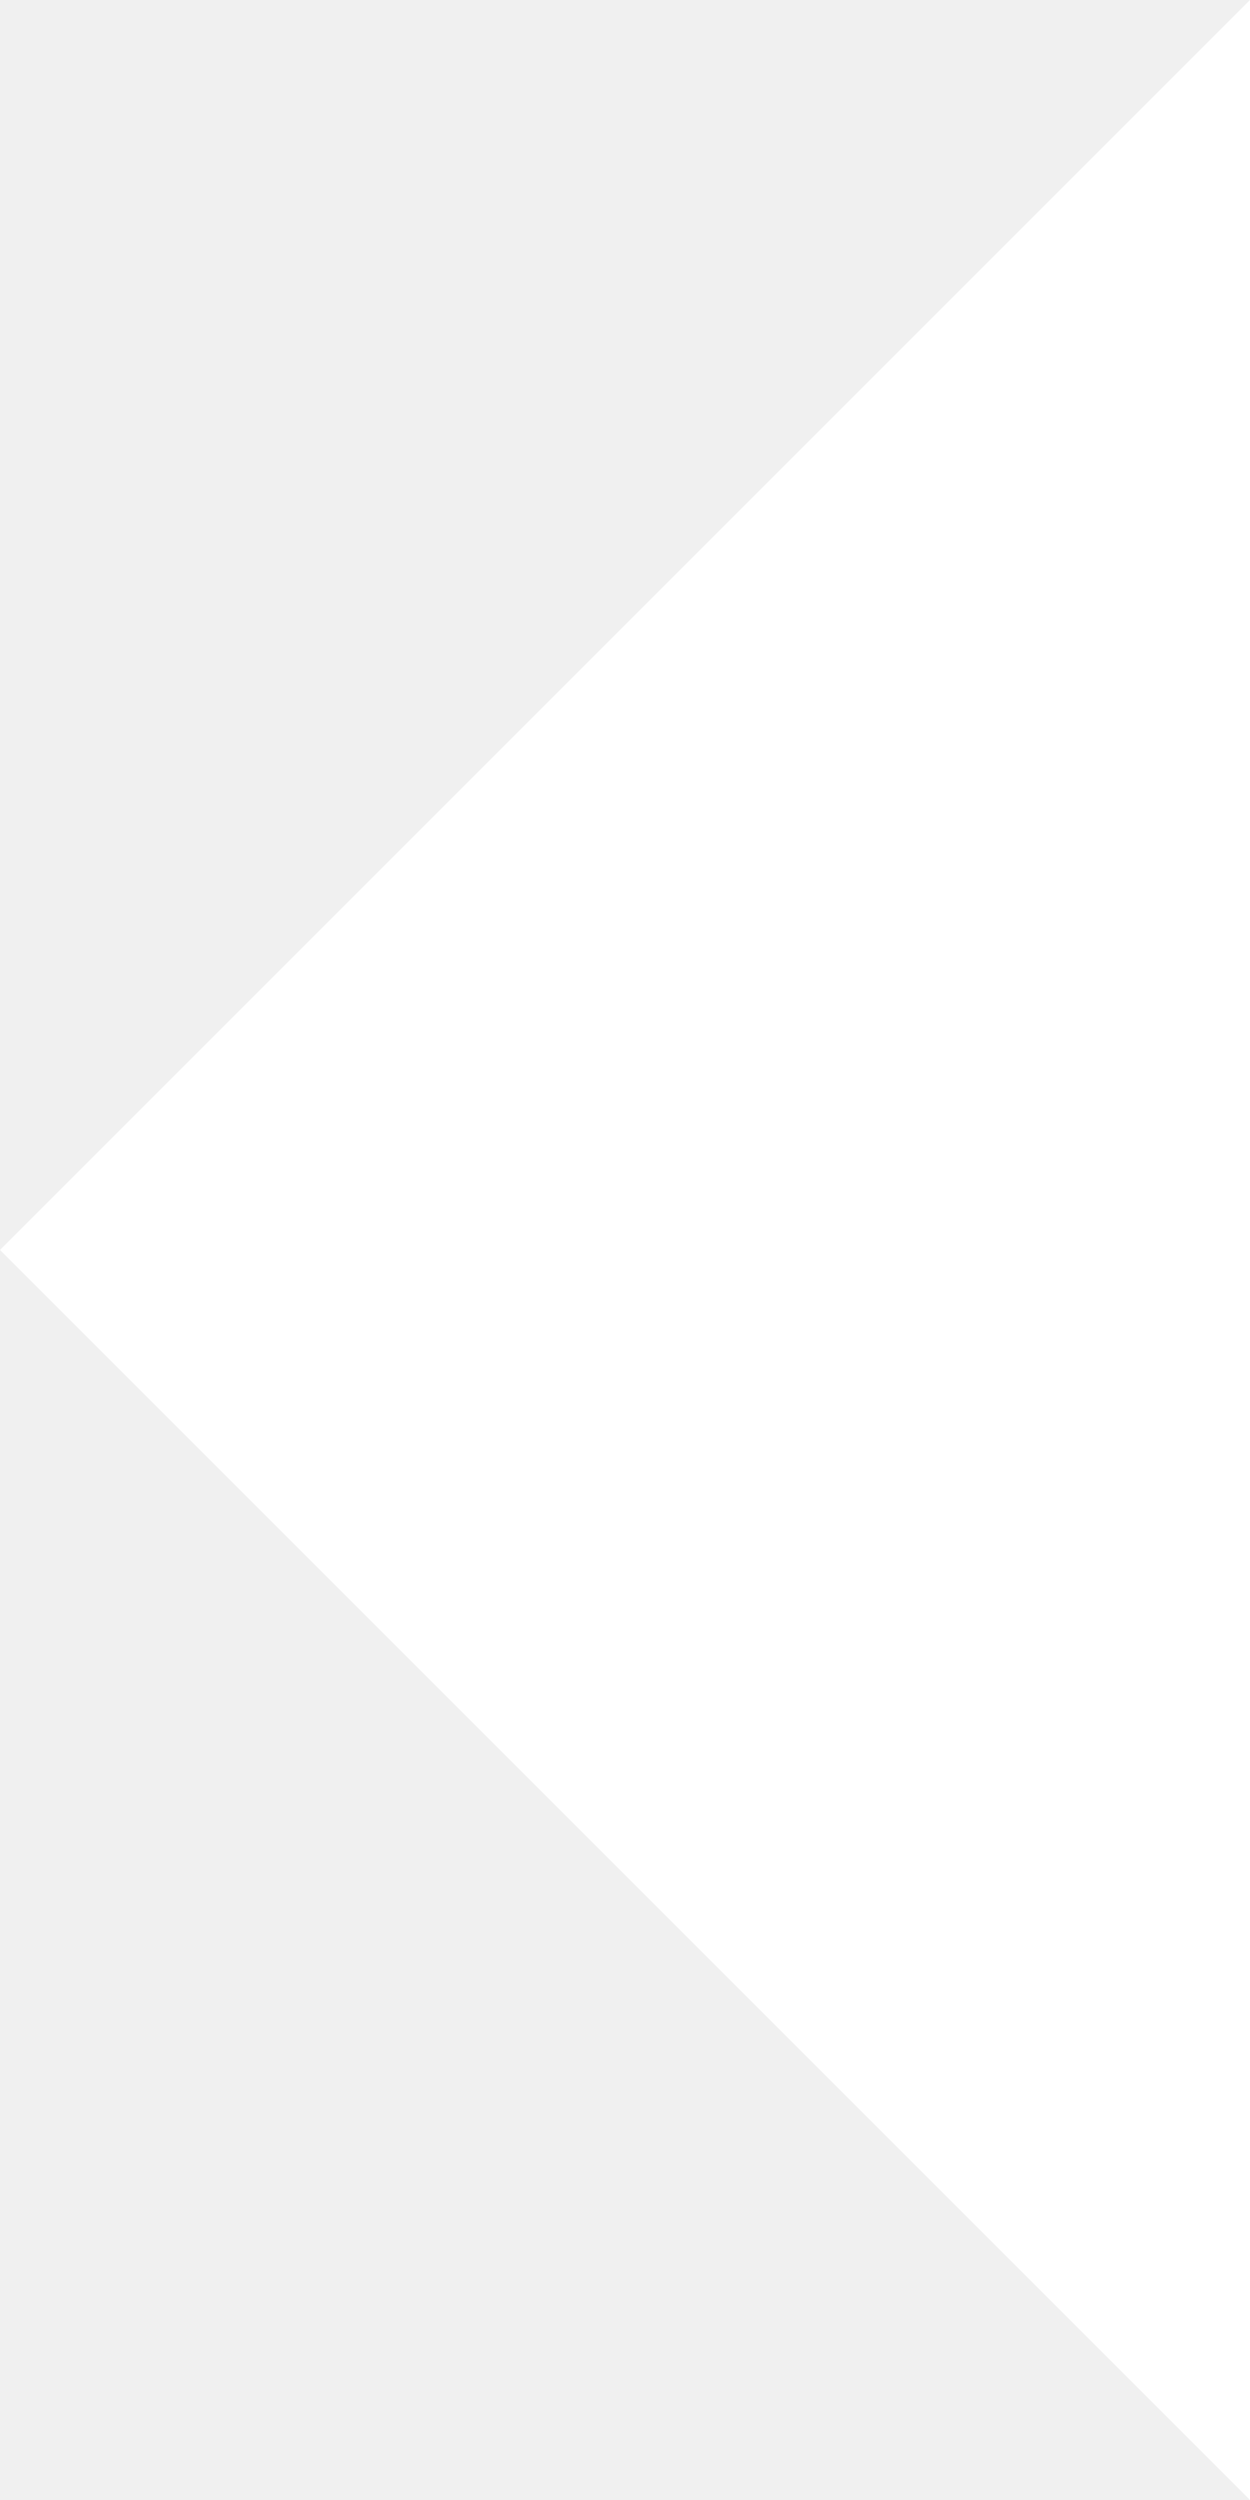
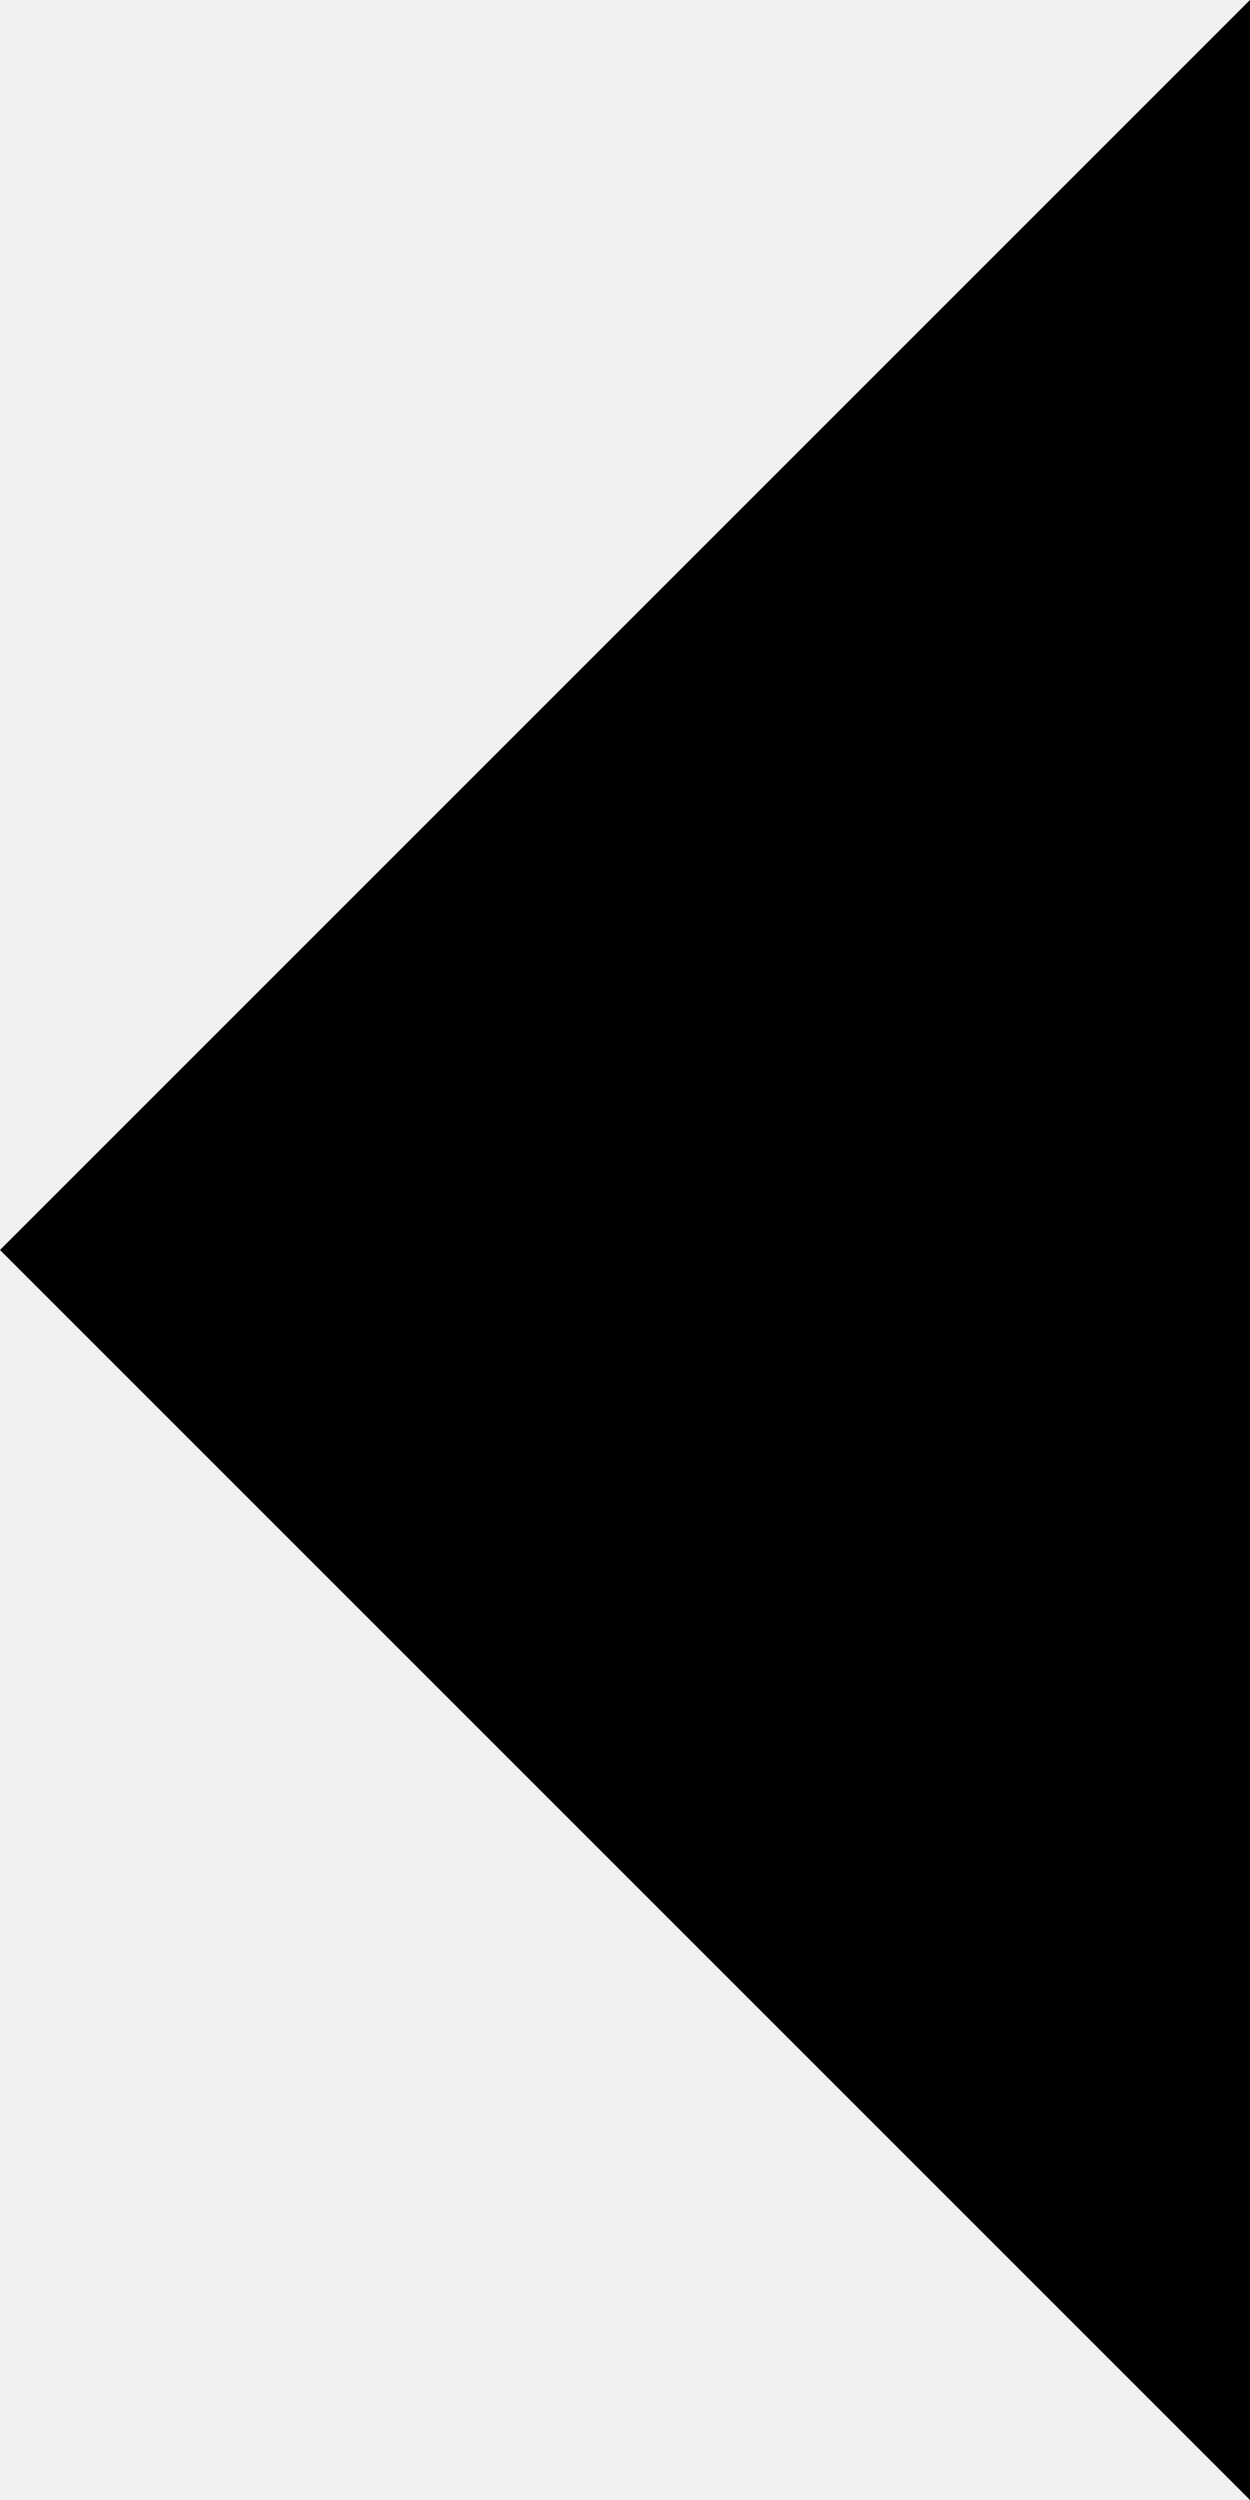
- <svg xmlns="http://www.w3.org/2000/svg" width="1rem" fill="white" class="ico__toggleArrowVertical" aria-hidden="false" role="img" aria-labelledby="icoArrowLeft" viewBox="0 0 4 8" version="1.1">
+ <svg xmlns="http://www.w3.org/2000/svg" aria-hidden="true" role="img" aria-labelledby="icoArrowLeft" viewBox="0 0 4 8" version="1.1">
  <g>
-     <polygon transform="translate(2, 4) rotate(90) translate(-2, -4) " points="2 6 -2 2 6 2" />
+     <polygon transform="translate(2, 4) rotate(90) translate(-2, -4) " points="2 6 -2 2 6 2">
+     </polygon>
  </g>
</svg>
